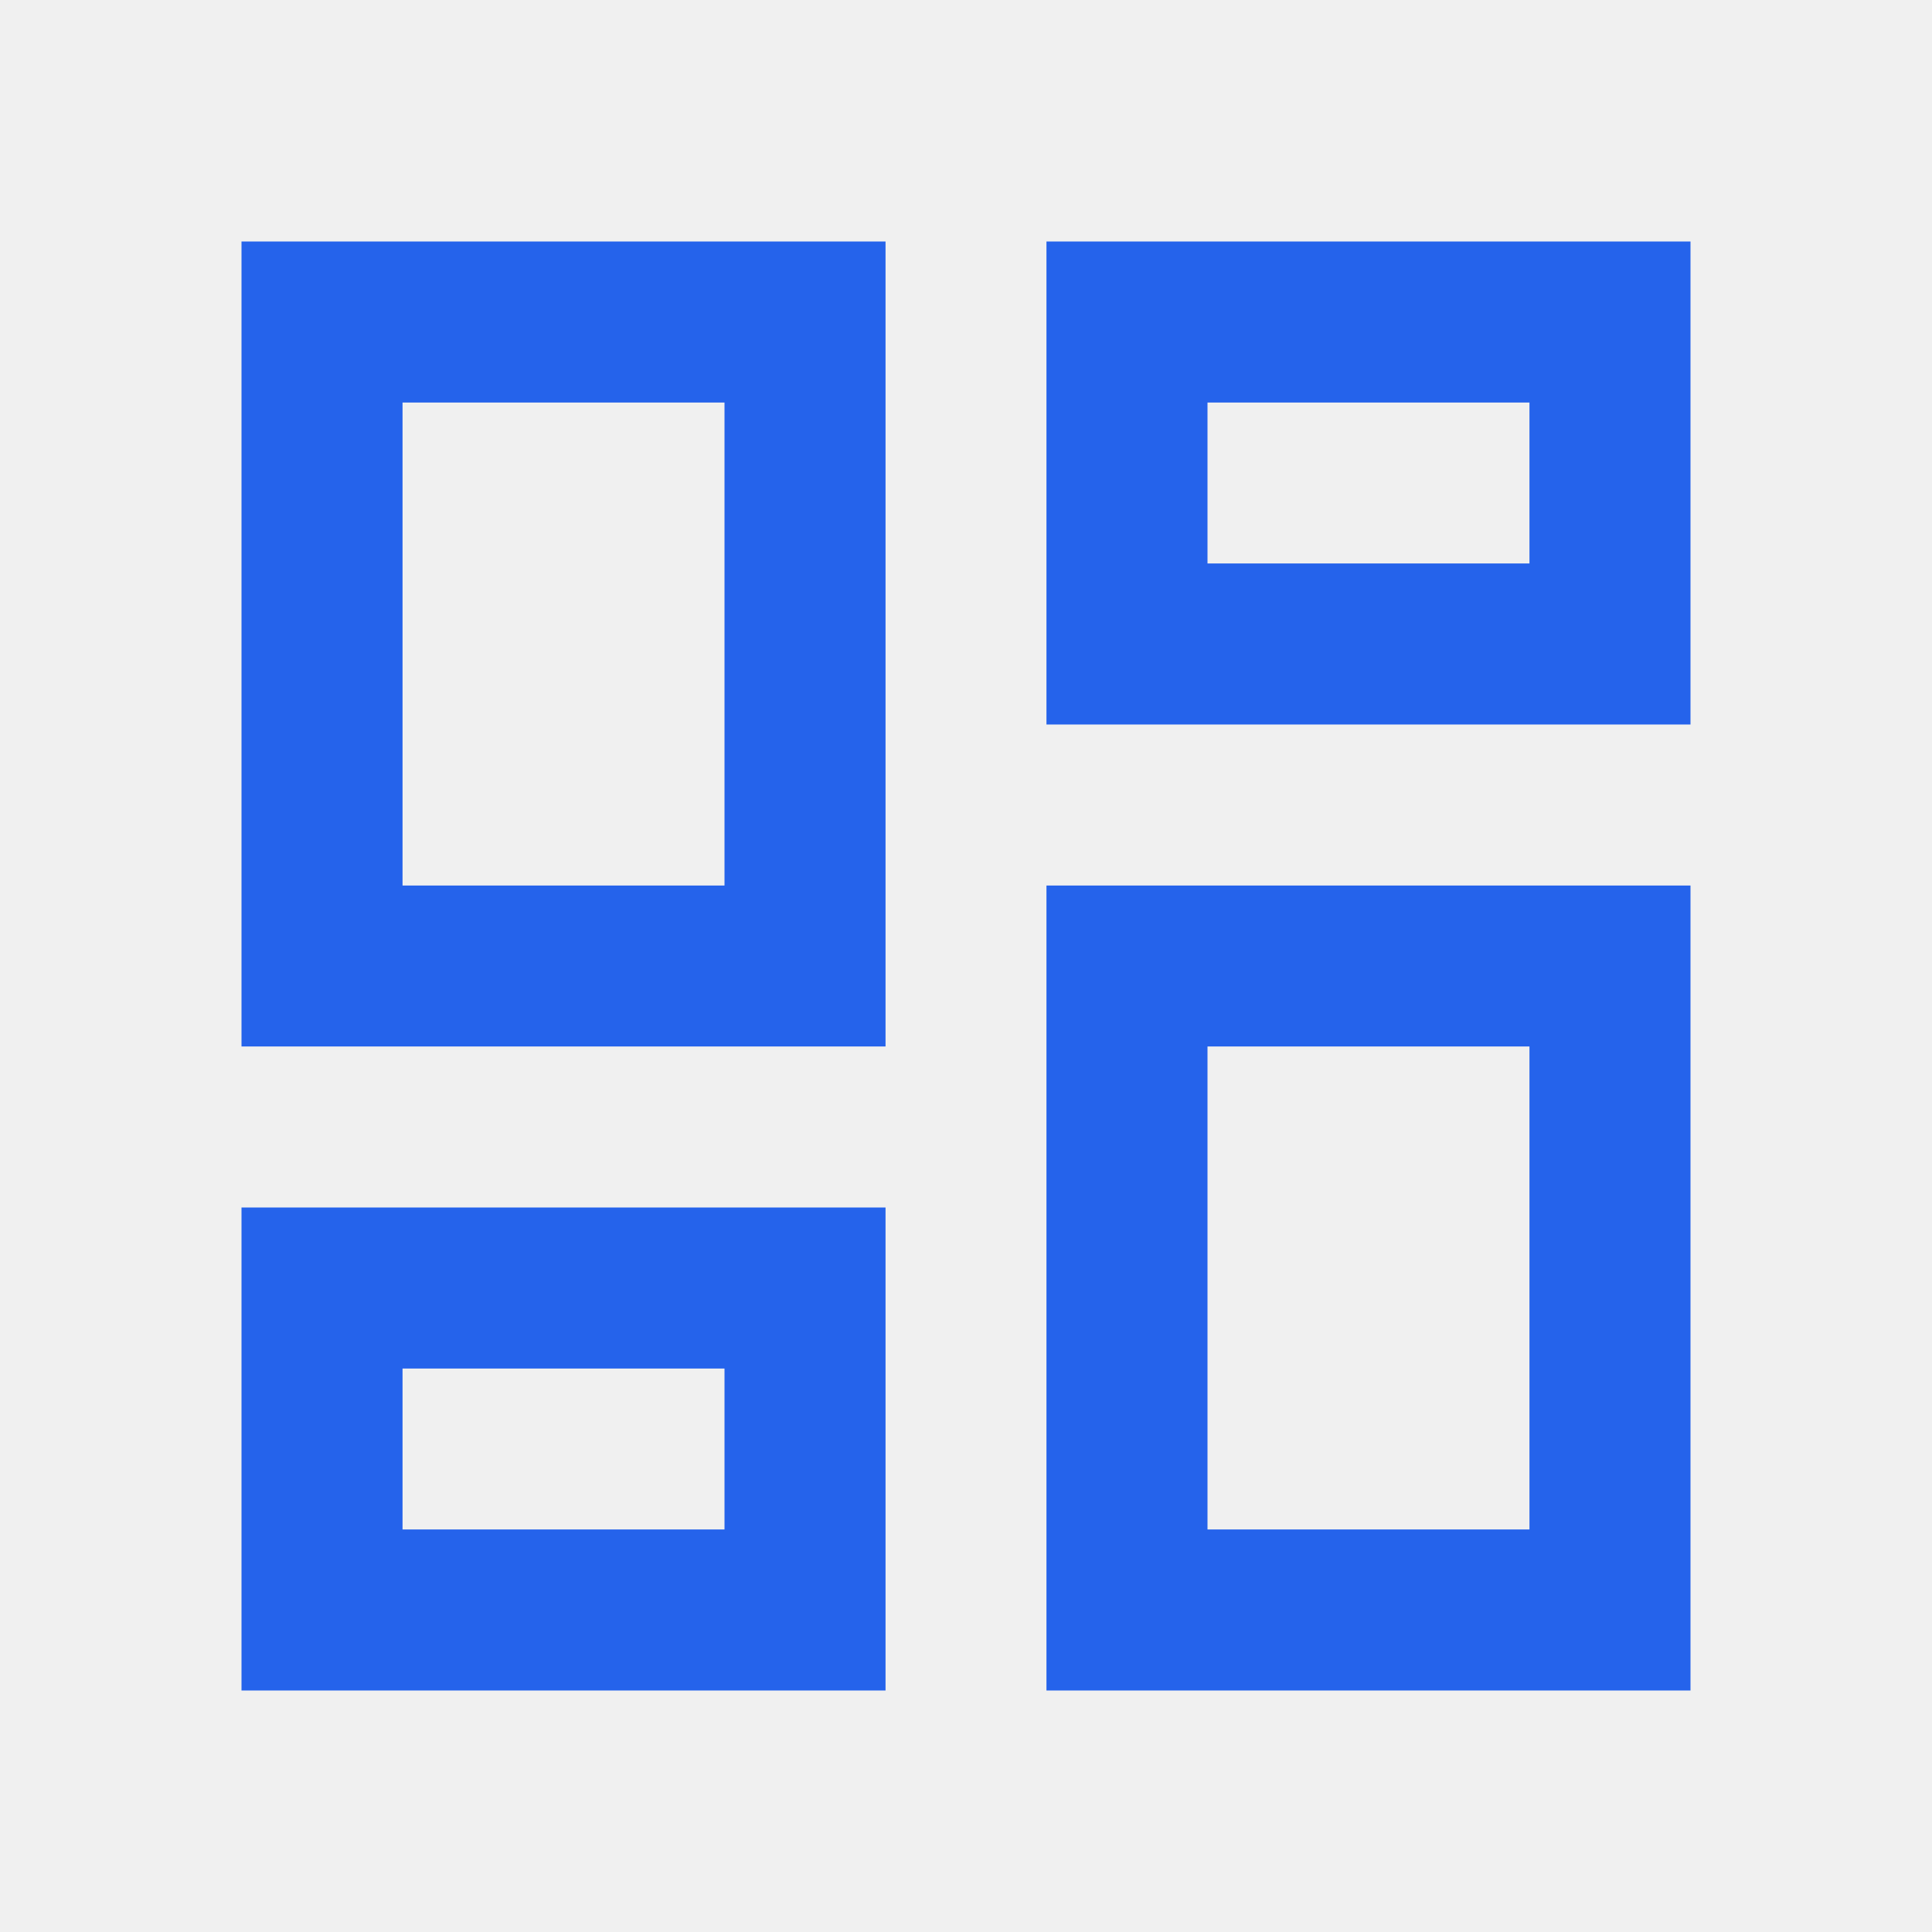
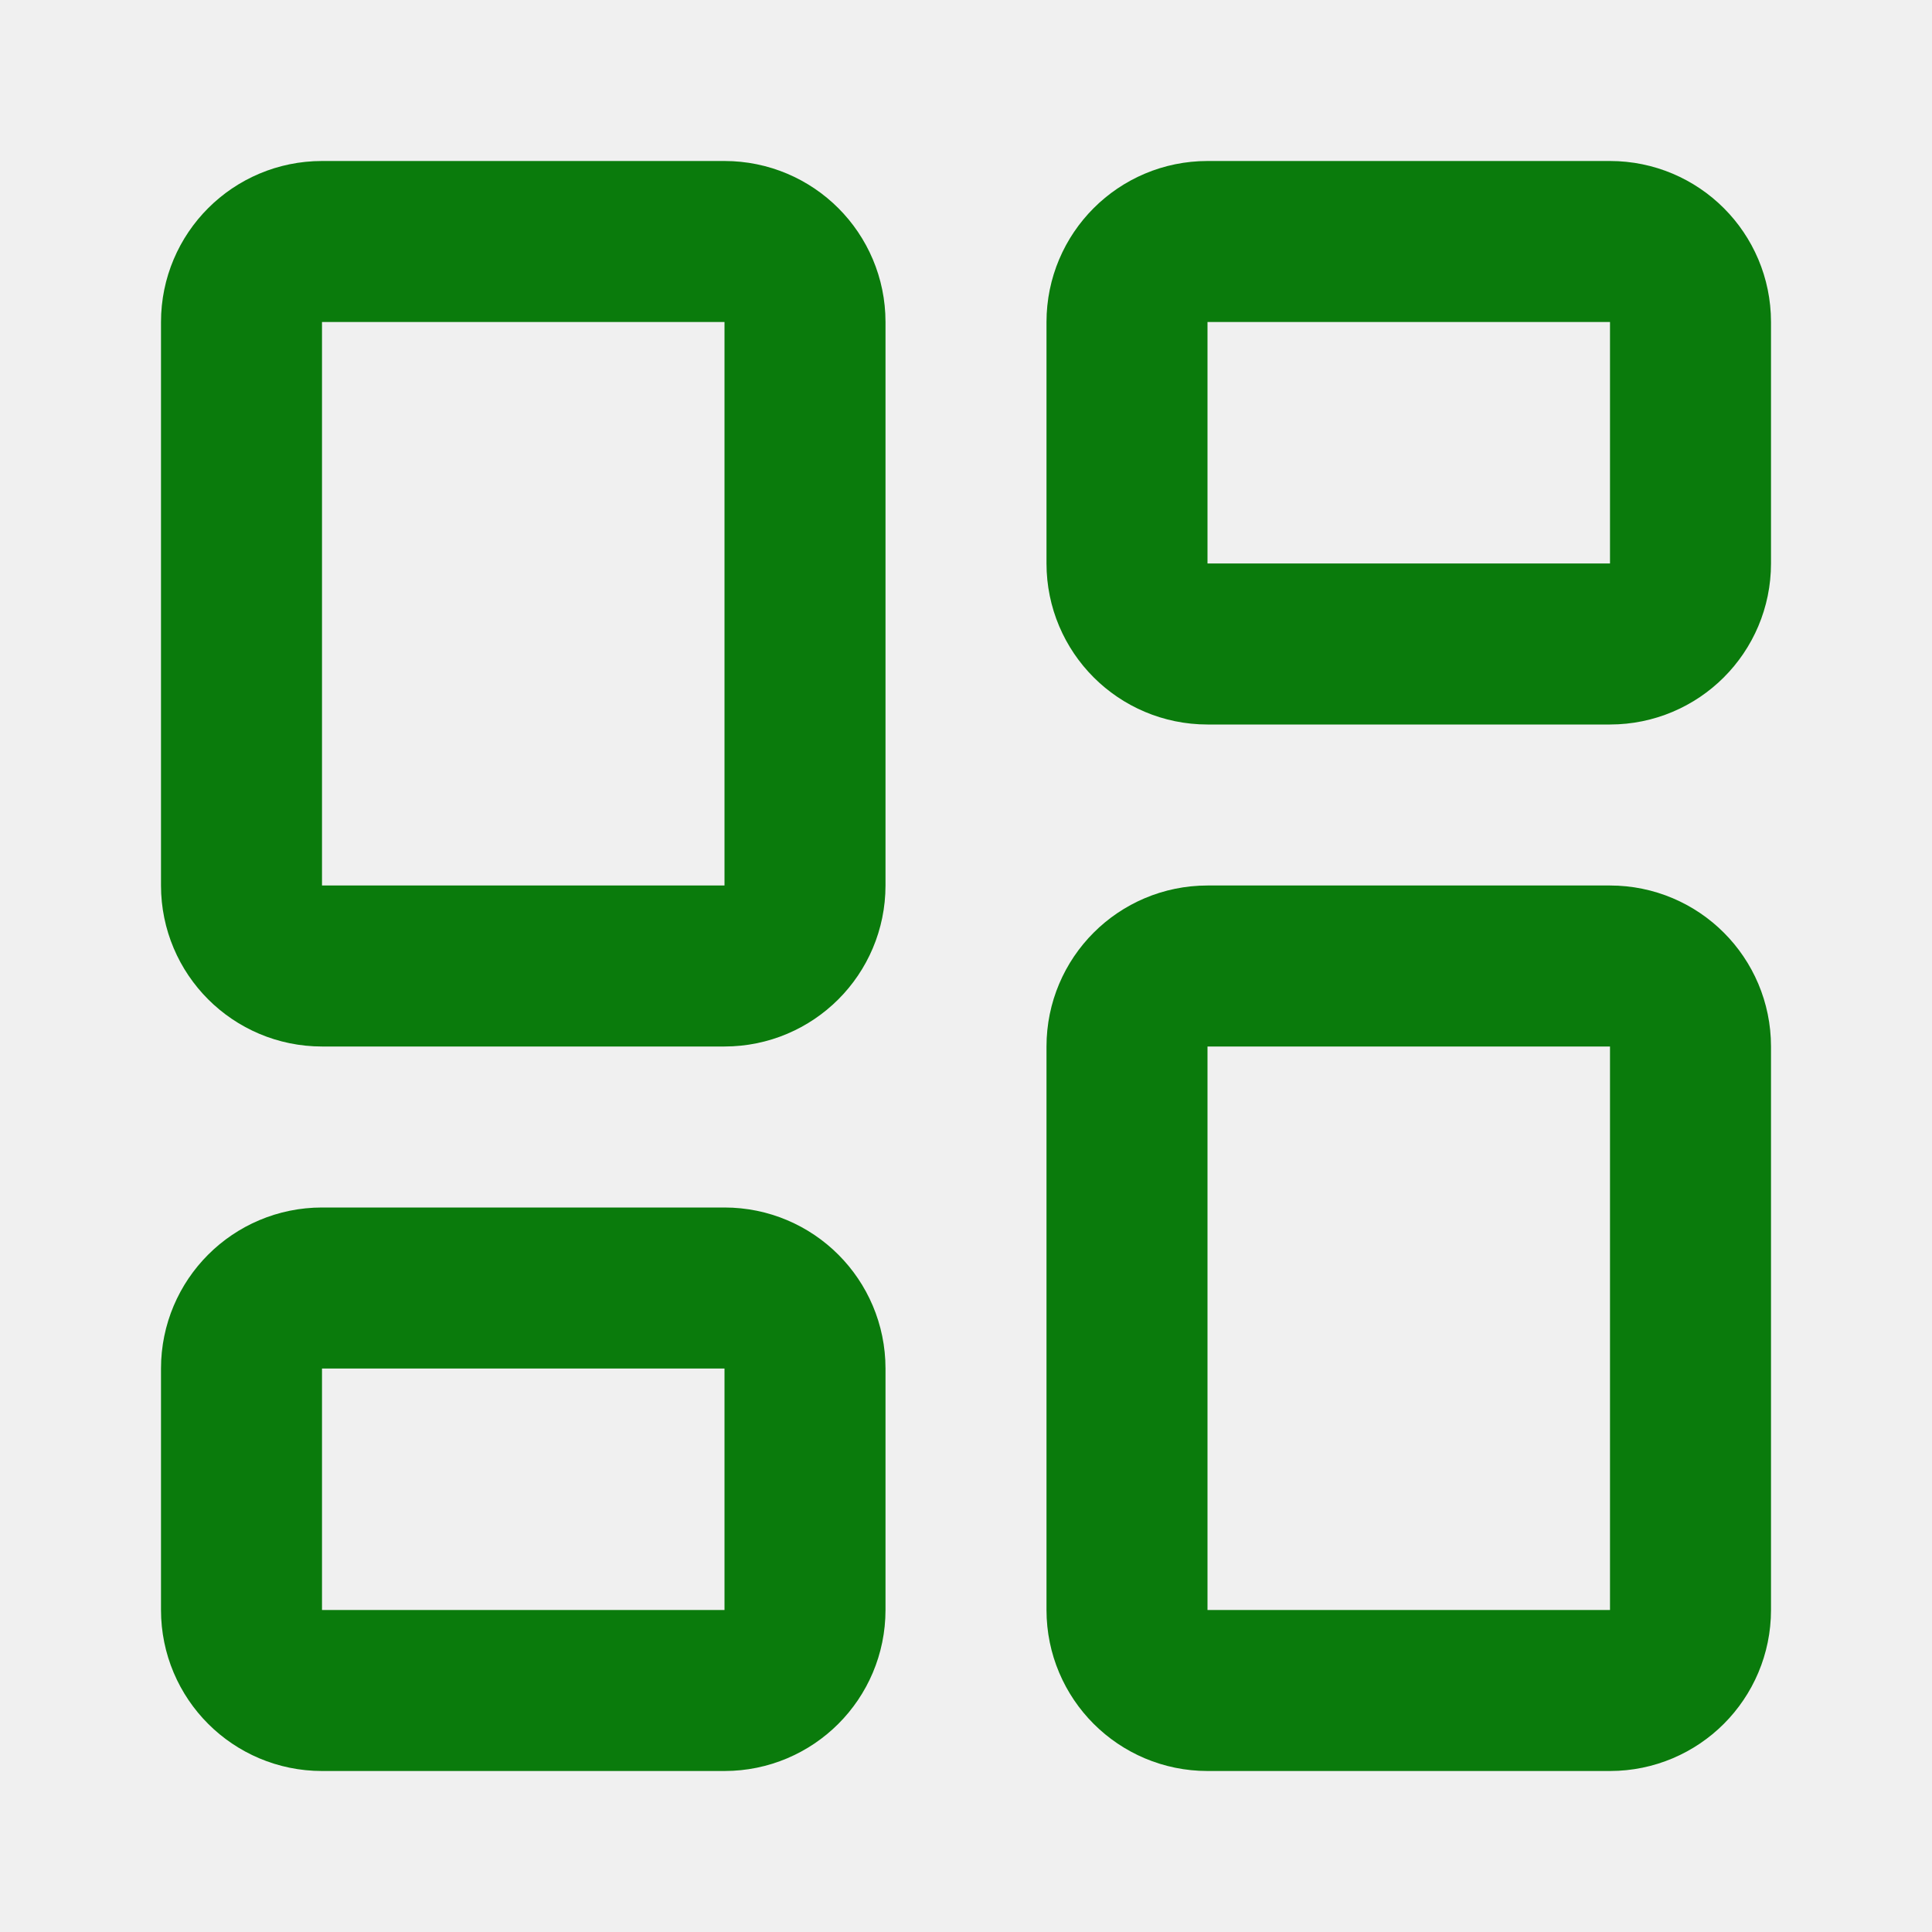
- <svg xmlns="http://www.w3.org/2000/svg" width="20" height="20" viewBox="0 0 20 20" fill="none">
-   <g clip-path="url(#clip0_4555_2703)">
-     <path d="M15.833 4.167V5.833H12.5V4.167H15.833ZM7.5 4.167V9.167H4.167V4.167H7.5ZM15.833 10.833V15.833H12.5V10.833H15.833ZM7.5 14.167V15.833H4.167V14.167H7.5ZM17.5 2.5H10.833V7.5H17.5V2.5ZM9.167 2.5H2.5V10.833H9.167V2.5ZM17.5 9.167H10.833V17.5H17.5V9.167ZM9.167 12.5H2.5V17.5H9.167V12.5Z" fill="#2563EB" />
-   </g>
-   <defs>
-     <clipPath id="clip0_4555_2703">
-       <rect width="20" height="20" fill="white" />
-     </clipPath>
-   </defs>
+ <svg xmlns="http://www.w3.org/2000/svg" width="24" height="24" viewBox="0 0 24 24" fill="none" stroke="#0a7b0c" stroke-width="2" stroke-linecap="round" stroke-linejoin="round" class="lucide lucide-layout-dashboard-icon lucide-layout-dashboard">
+   <rect width="7" height="9" x="3" y="3" rx="1" />
+   <rect width="7" height="5" x="14" y="3" rx="1" />
+   <rect width="7" height="9" x="14" y="12" rx="1" />
+   <rect width="7" height="5" x="3" y="16" rx="1" />
</svg>
